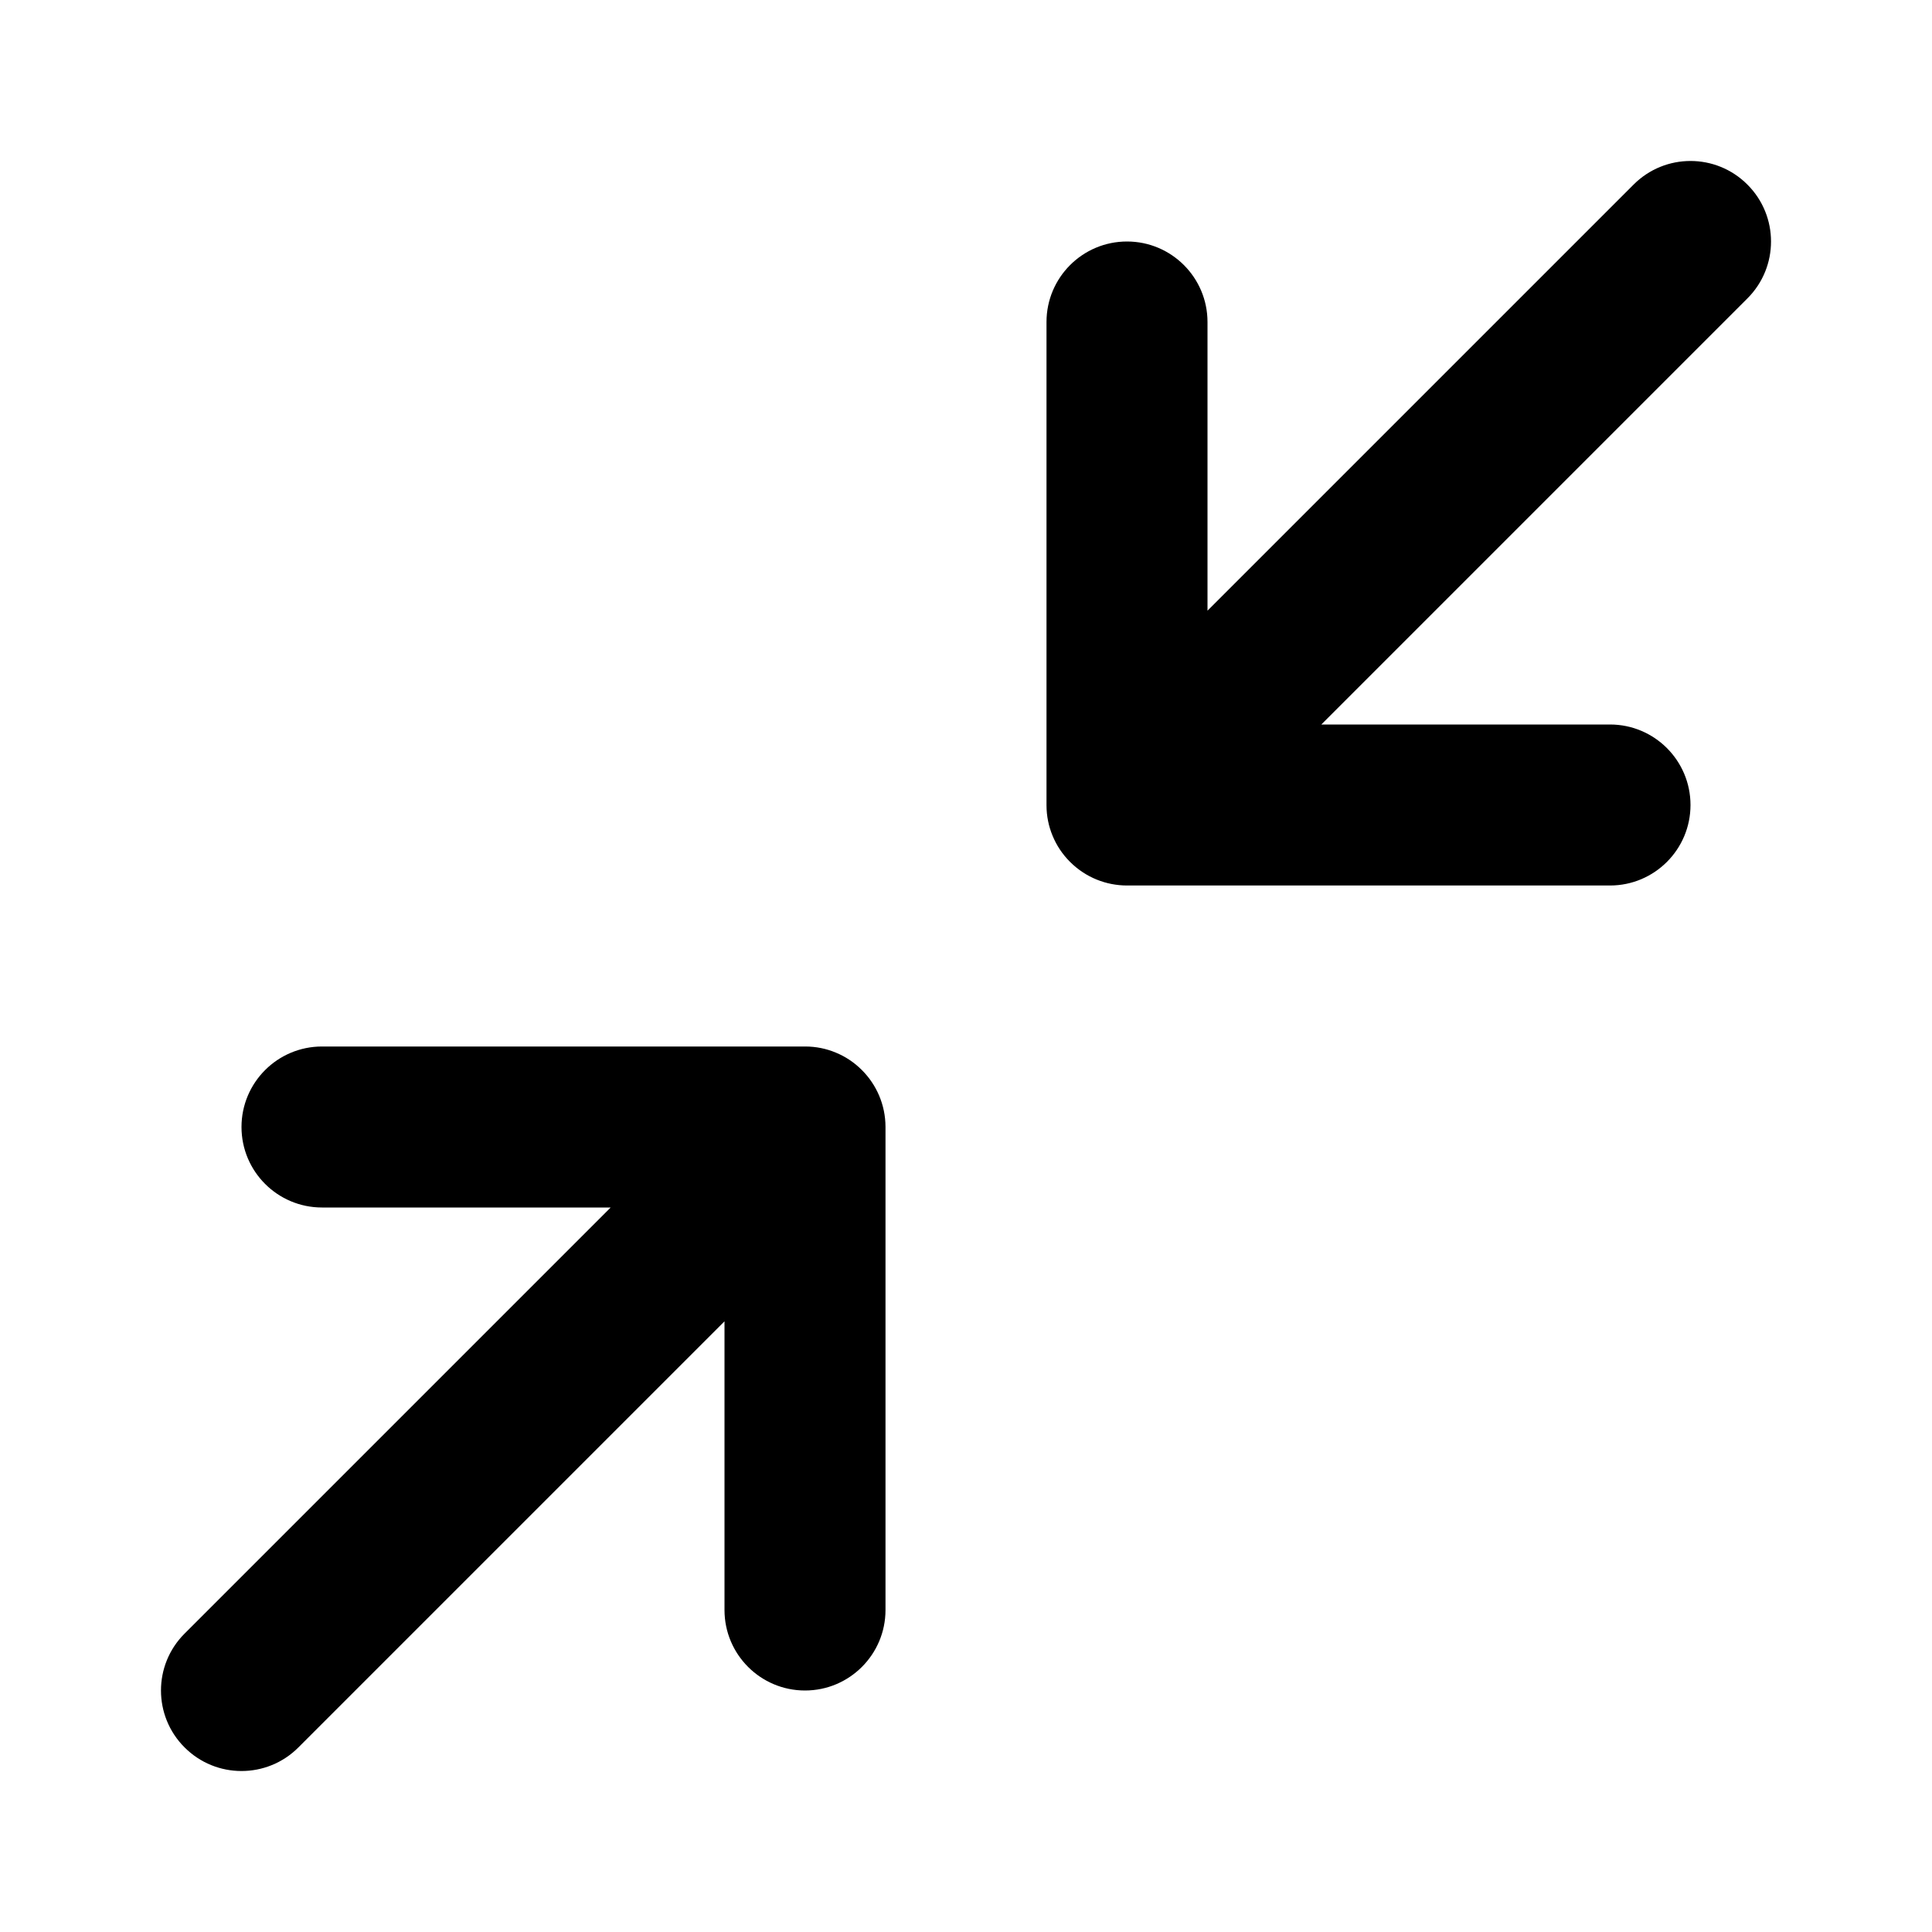
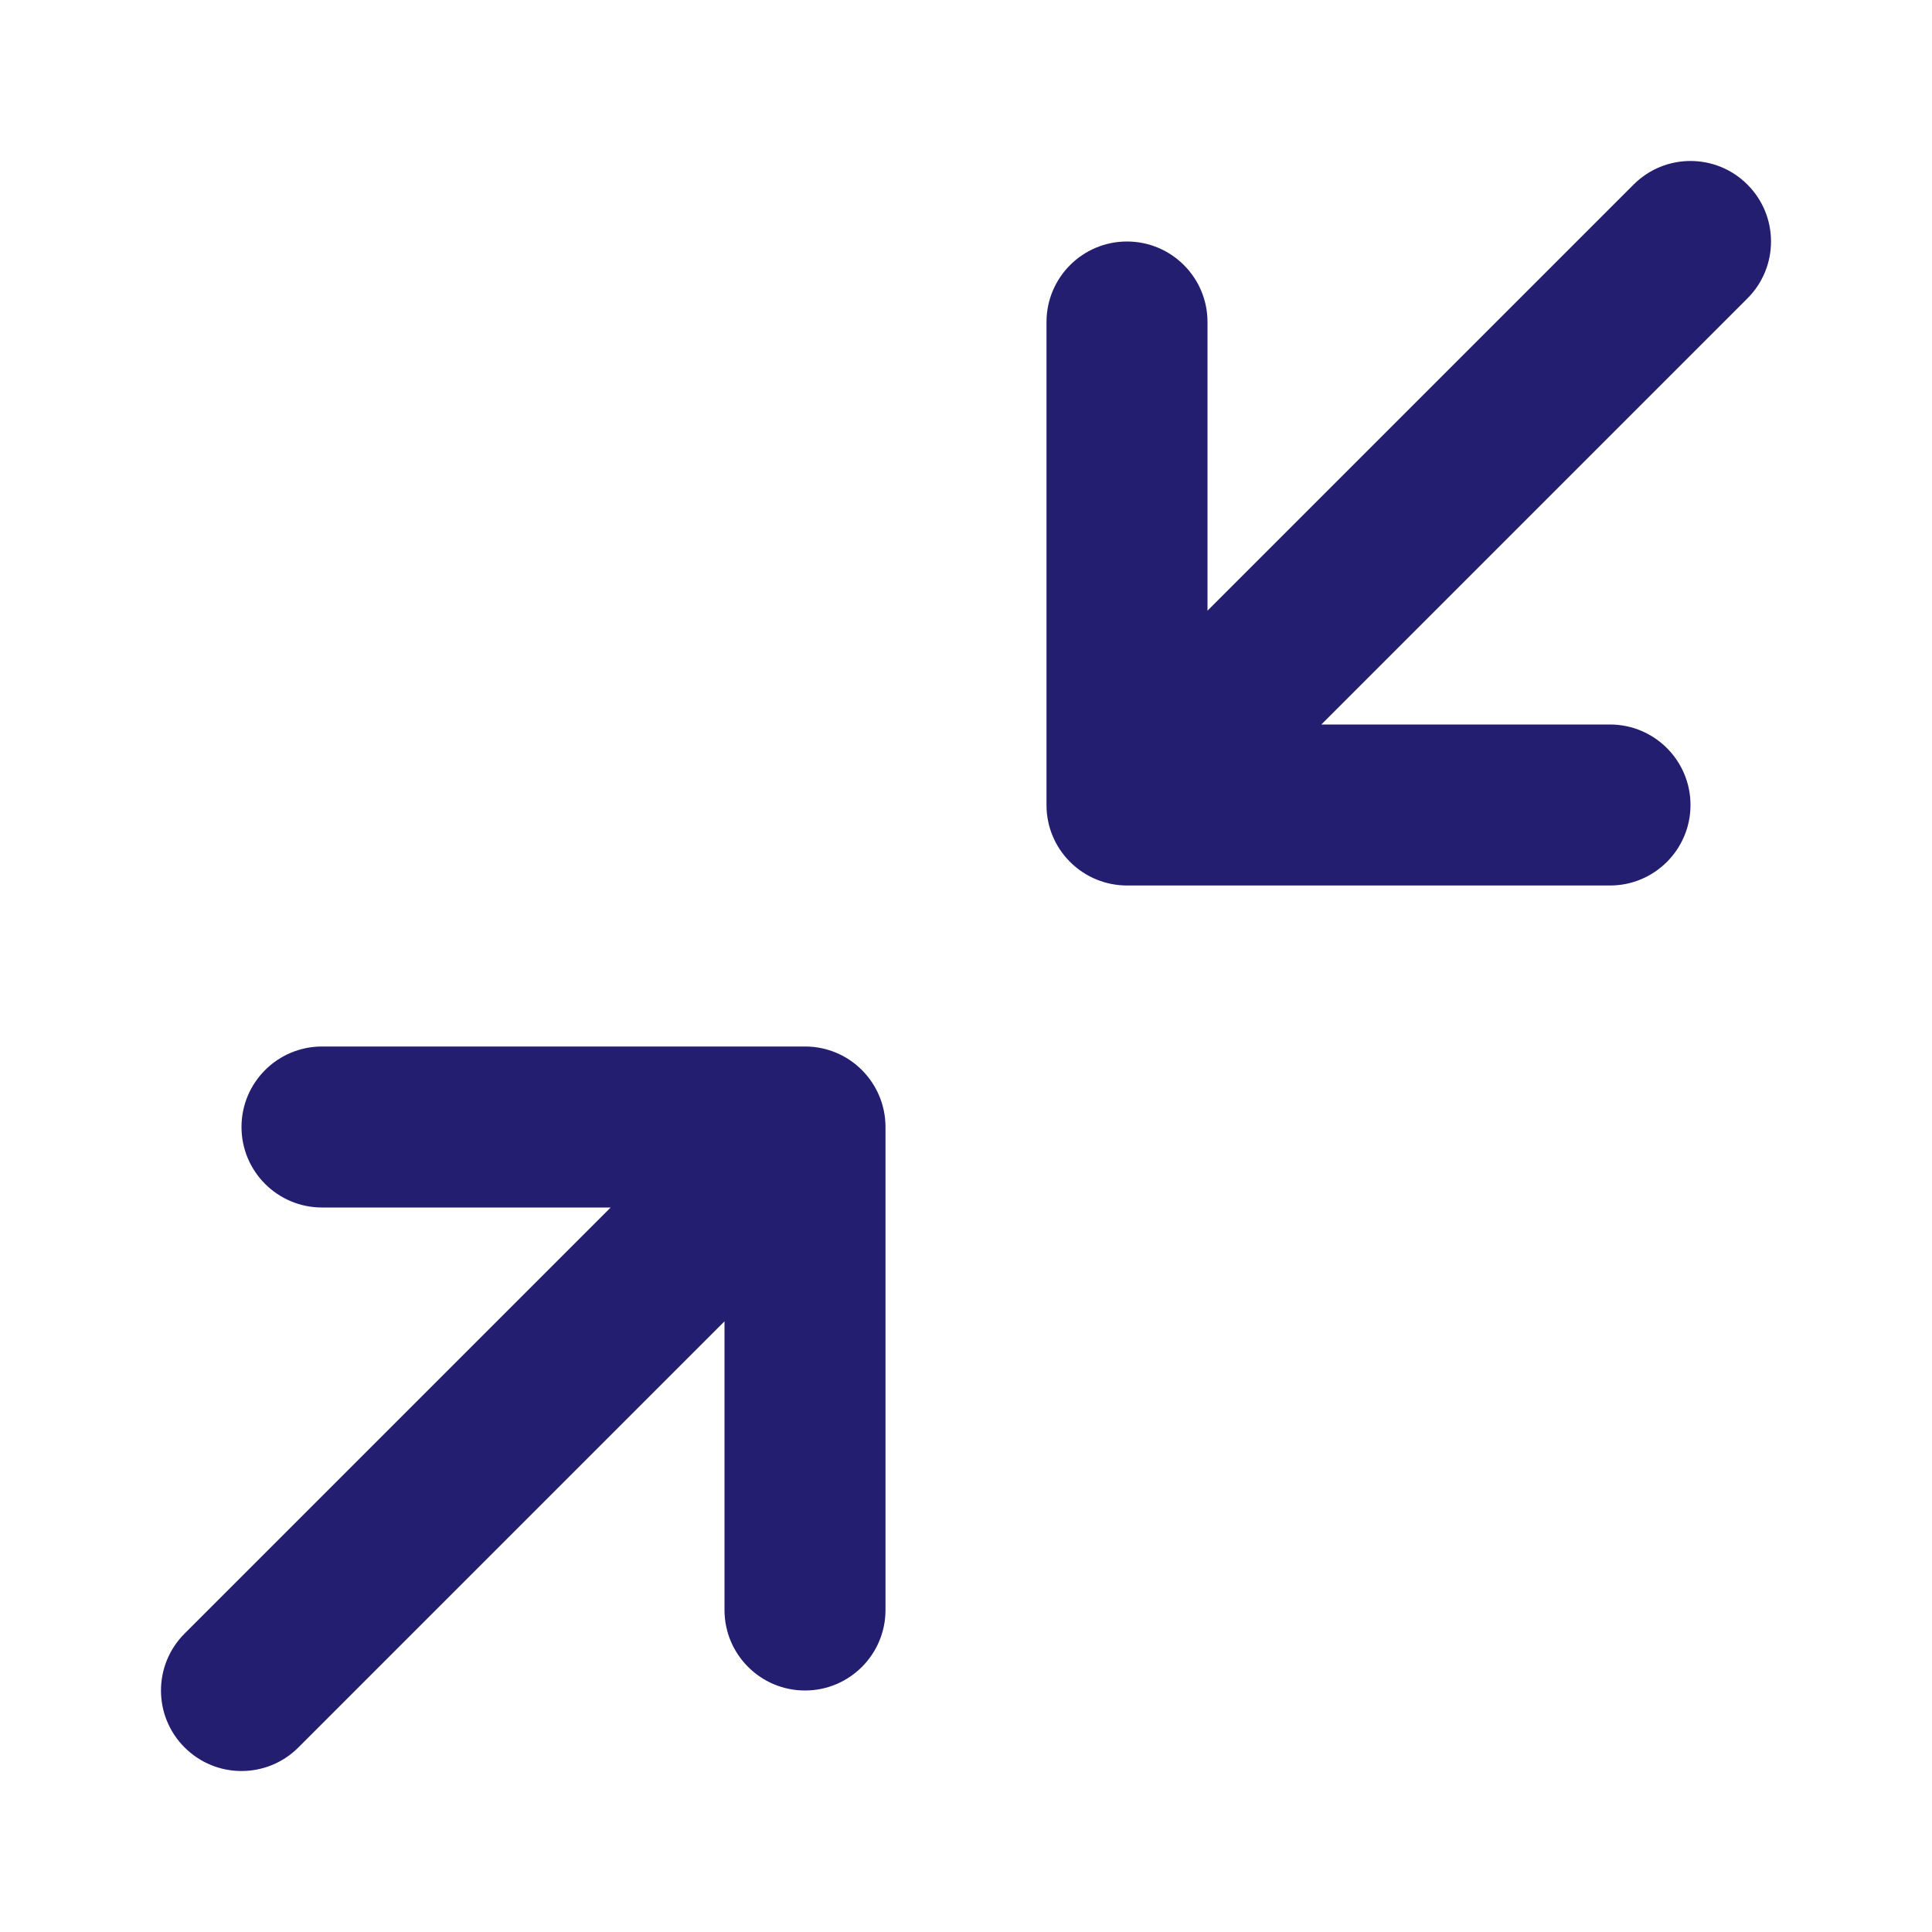
<svg xmlns="http://www.w3.org/2000/svg" viewBox="0 0 24 24" fill="none">
  <g id="SVGRepo_bgCarrier" stroke-width="0" />
  <g id="SVGRepo_tracerCarrier" stroke-linecap="round" stroke-linejoin="round" />
  <g id="SVGRepo_iconCarrier">
-     <path d="M21.707 3.707L16.414 9H20C20.552 9 21 9.448 21 10C21 10.552 20.552 11 20 11H14.001L13.997 11C13.743 10.999 13.489 10.902 13.295 10.709L13.291 10.705C13.196 10.61 13.124 10.5 13.076 10.383C13.027 10.266 13 10.137 13 10.003L13 10V4C13 3.448 13.448 3 14 3C14.552 3 15 3.448 15 4V7.586L20.293 2.293C20.683 1.902 21.317 1.902 21.707 2.293C22.098 2.683 22.098 3.317 21.707 3.707Z" fill="#000000" />
-     <path d="M9 20C9 20.552 9.448 21 10 21C10.552 21 11 20.552 11 20V14.001C11 14 11 13.998 11 13.997C10.999 13.723 10.888 13.475 10.709 13.295C10.708 13.294 10.706 13.292 10.705 13.291C10.61 13.196 10.5 13.124 10.383 13.076C10.266 13.027 10.137 13 10.003 13C10.002 13 10.001 13 10 13H4C3.448 13 3 13.448 3 14C3 14.552 3.448 15 4 15H7.586L2.293 20.293C1.902 20.683 1.902 21.317 2.293 21.707C2.683 22.098 3.317 22.098 3.707 21.707L9 16.414V20Z" fill="#000000" />
+     <path d="M21.707 3.707L16.414 9H20C20.552 9 21 9.448 21 10C21 10.552 20.552 11 20 11H14.001L13.997 11C13.743 10.999 13.489 10.902 13.295 10.709L13.291 10.705C13.196 10.61 13.124 10.5 13.076 10.383C13.027 10.266 13 10.137 13 10.003L13 10V4C13 3.448 13.448 3 14 3C14.552 3 15 3.448 15 4V7.586L20.293 2.293C20.683 1.902 21.317 1.902 21.707 2.293C22.098 2.683 22.098 3.317 21.707 3.707Z" fill="#231E70" />
+     <path d="M9 20C9 20.552 9.448 21 10 21C10.552 21 11 20.552 11 20V14.001C11 14 11 13.998 11 13.997C10.999 13.723 10.888 13.475 10.709 13.295C10.708 13.294 10.706 13.292 10.705 13.291C10.61 13.196 10.5 13.124 10.383 13.076C10.266 13.027 10.137 13 10.003 13C10.002 13 10.001 13 10 13H4C3.448 13 3 13.448 3 14C3 14.552 3.448 15 4 15H7.586L2.293 20.293C1.902 20.683 1.902 21.317 2.293 21.707C2.683 22.098 3.317 22.098 3.707 21.707L9 16.414V20Z" fill="#231E70" />
  </g>
</svg>
